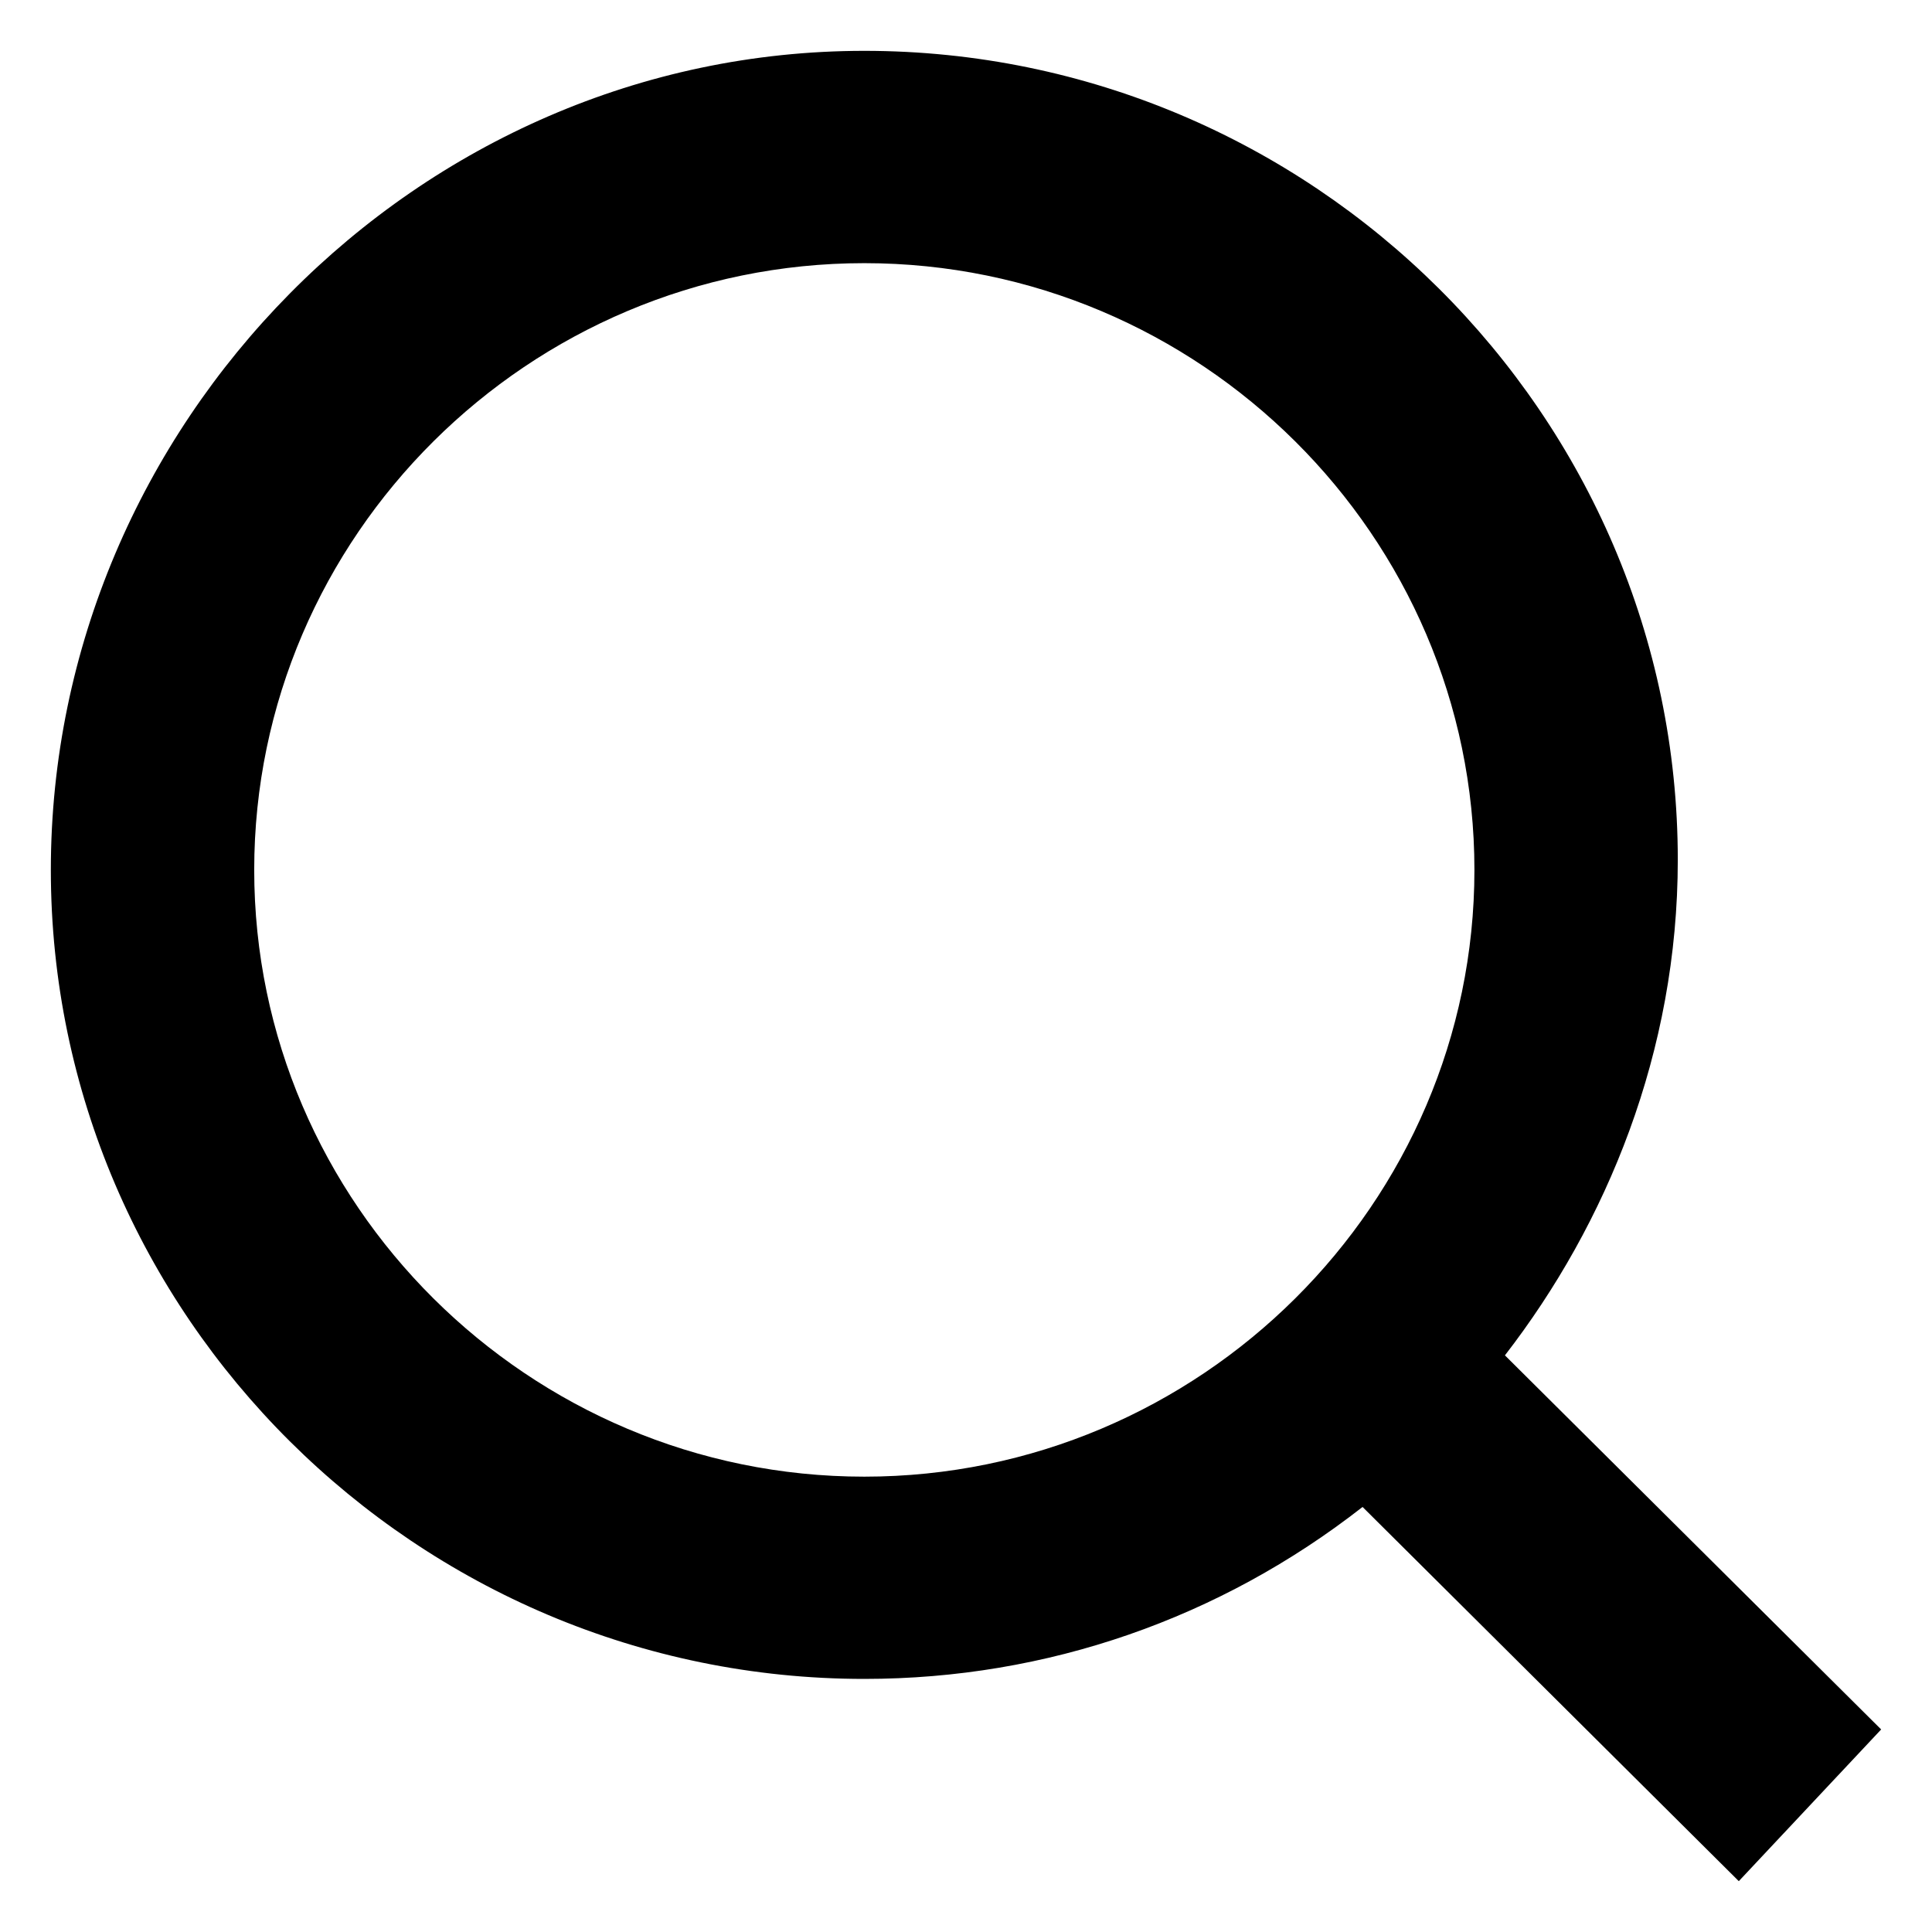
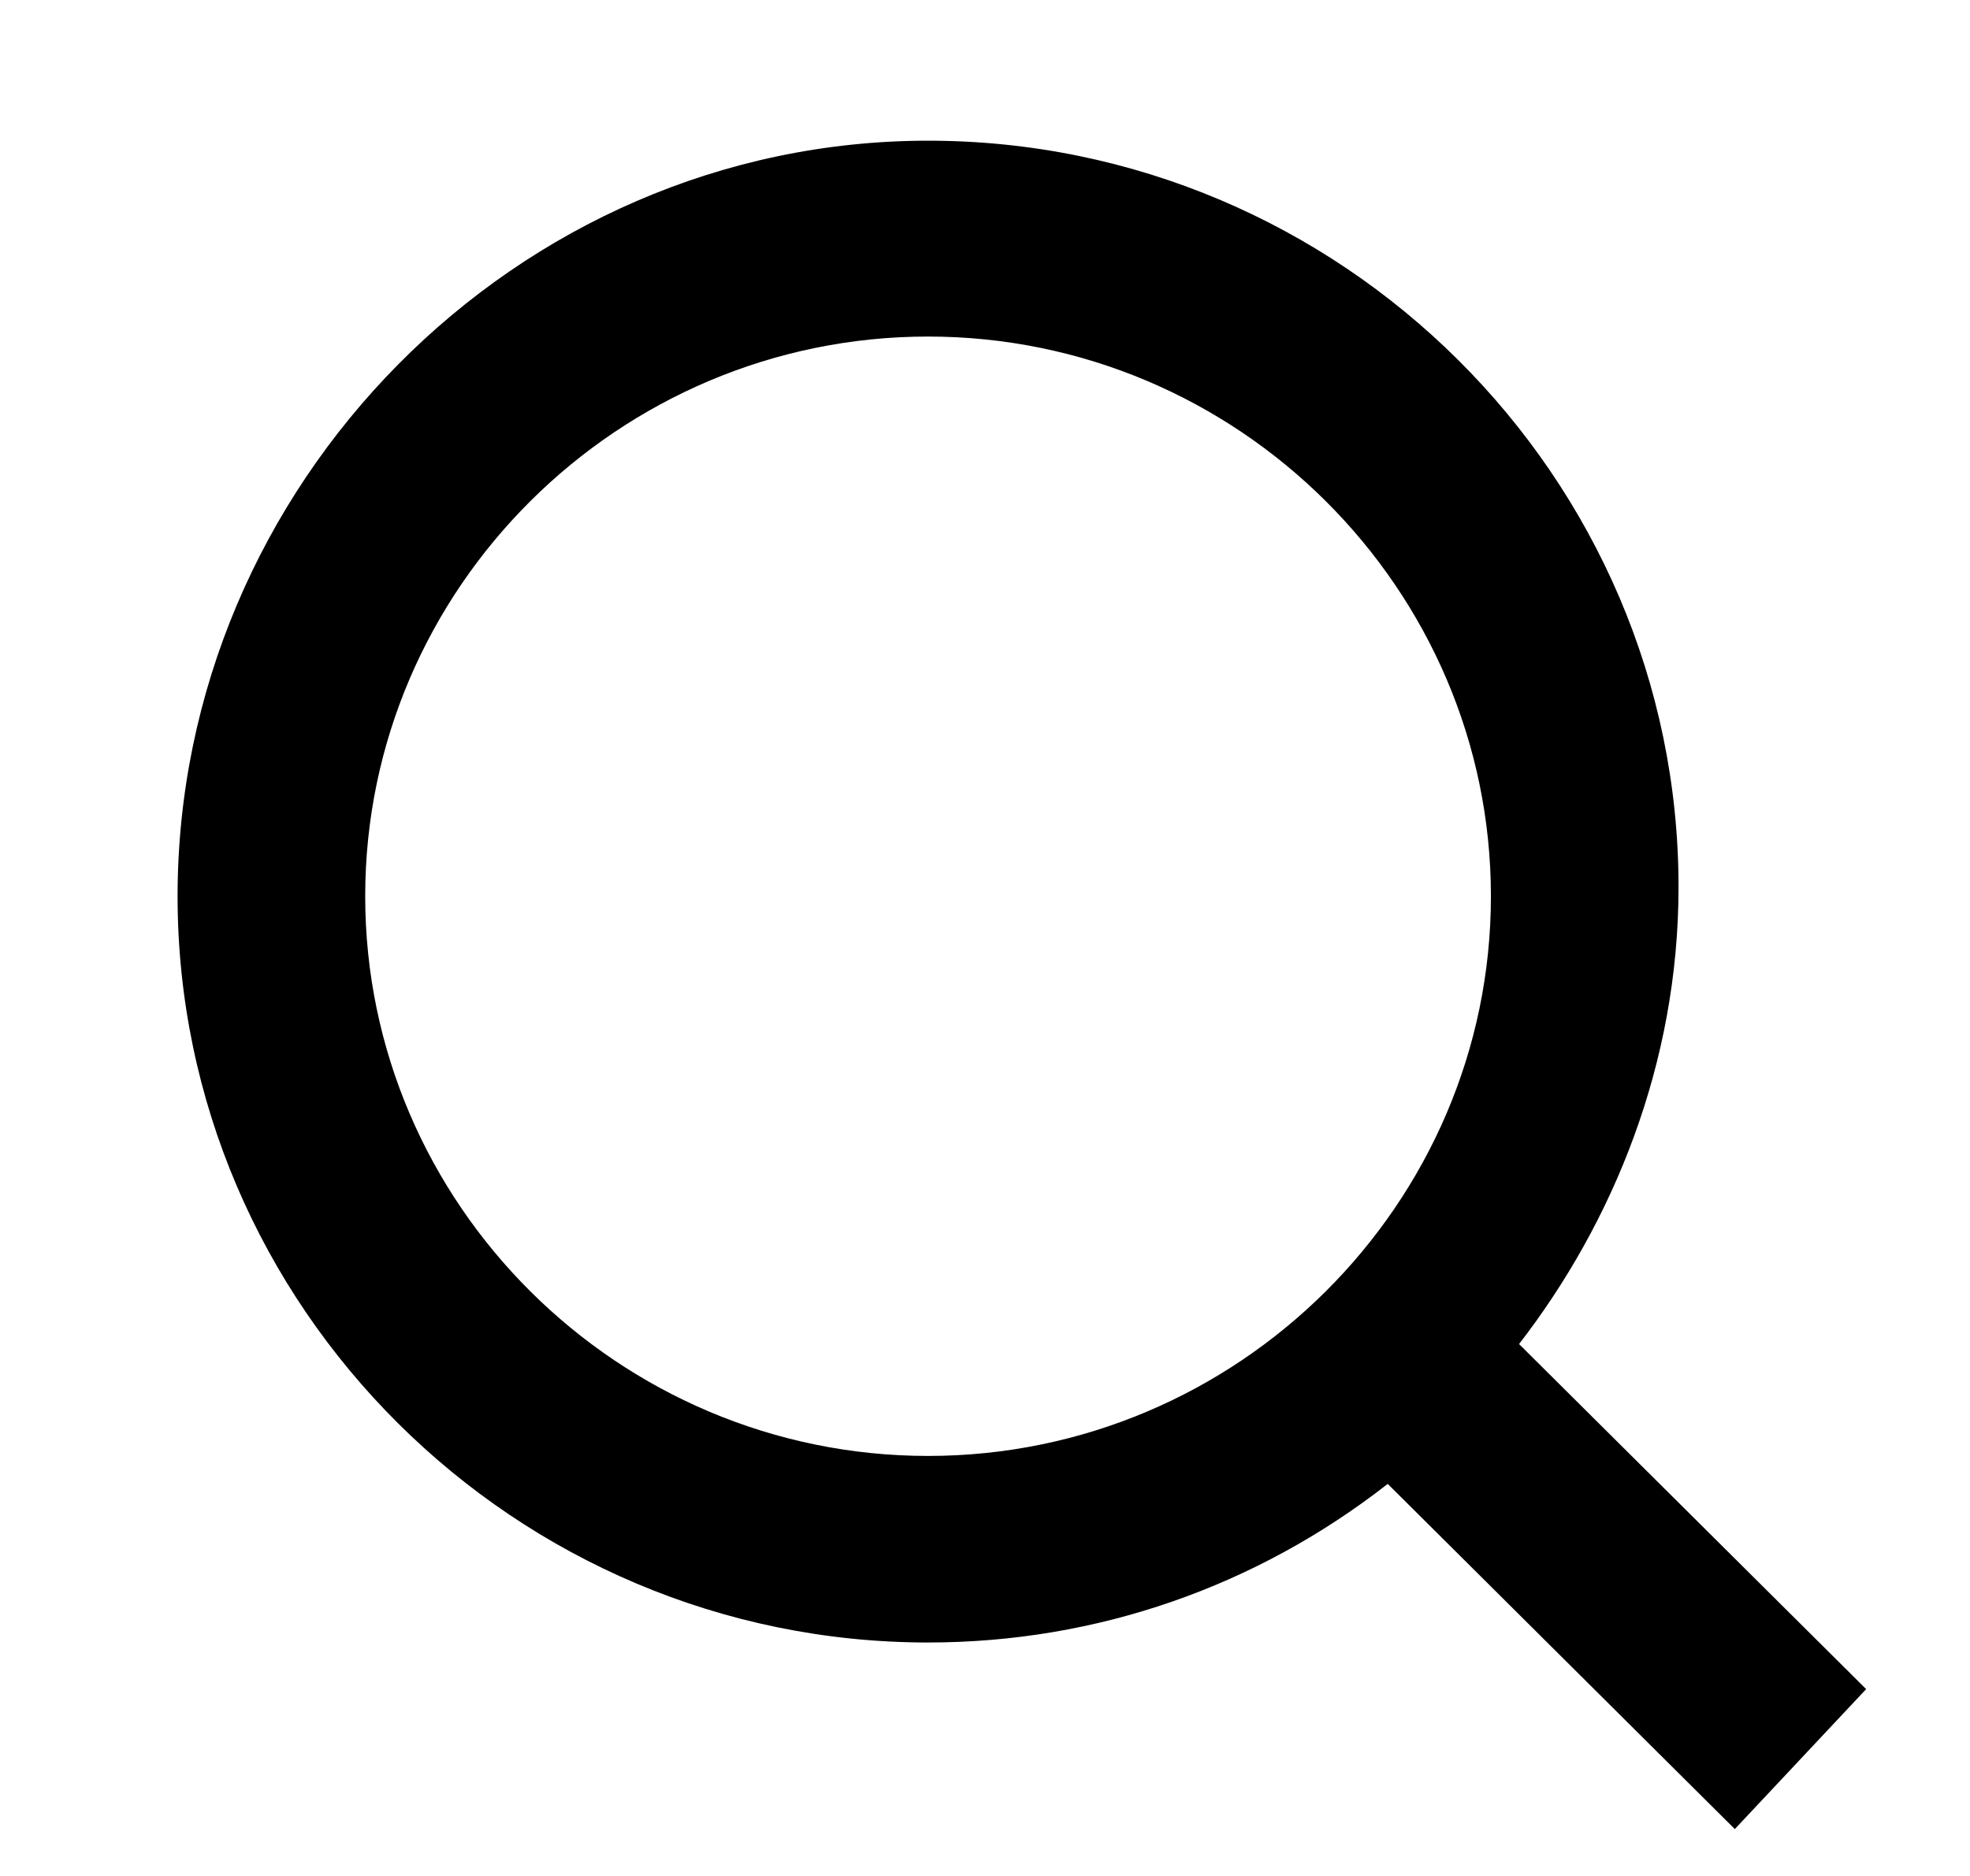
- <svg xmlns="http://www.w3.org/2000/svg" width="19" height="19" viewBox="0 0 19 19" fill="none">
-   <path d="M18.5 17.008L14.8 13.329C15.8 12.036 16.5 10.345 16.5 8.456C16.5 4.08 12.9 0.5 8.5 0.5C4.1 0.5 0.5 4.18 0.5 8.555C0.5 12.931 4.1 16.511 8.5 16.511C10.3 16.511 12 15.914 13.4 14.82L17.1 18.5L18.5 17.008ZM8.5 14.522C5.2 14.522 2.5 11.837 2.5 8.555C2.5 5.273 5.2 2.588 8.5 2.588C11.8 2.588 14.5 5.273 14.5 8.555C14.5 11.837 11.8 14.522 8.5 14.522Z" fill="black" />
+ <svg xmlns="http://www.w3.org/2000/svg" width="21" height="20" viewBox="0 0 21 20" fill="none">
+   <path d="M19.893 18.008L16.193 14.329C17.193 13.036 17.893 11.345 17.893 9.456C17.893 5.08 14.293 1.5 9.893 1.5C5.493 1.5 1.893 5.18 1.893 9.555C1.893 13.931 5.493 17.511 9.893 17.511C11.693 17.511 13.393 16.914 14.793 15.82L18.493 19.5L19.893 18.008ZM9.893 15.522C6.593 15.522 3.893 12.837 3.893 9.555C3.893 6.273 6.593 3.588 9.893 3.588C13.193 3.588 15.893 6.273 15.893 9.555C15.893 12.837 13.193 15.522 9.893 15.522Z" fill="black" />
</svg>
